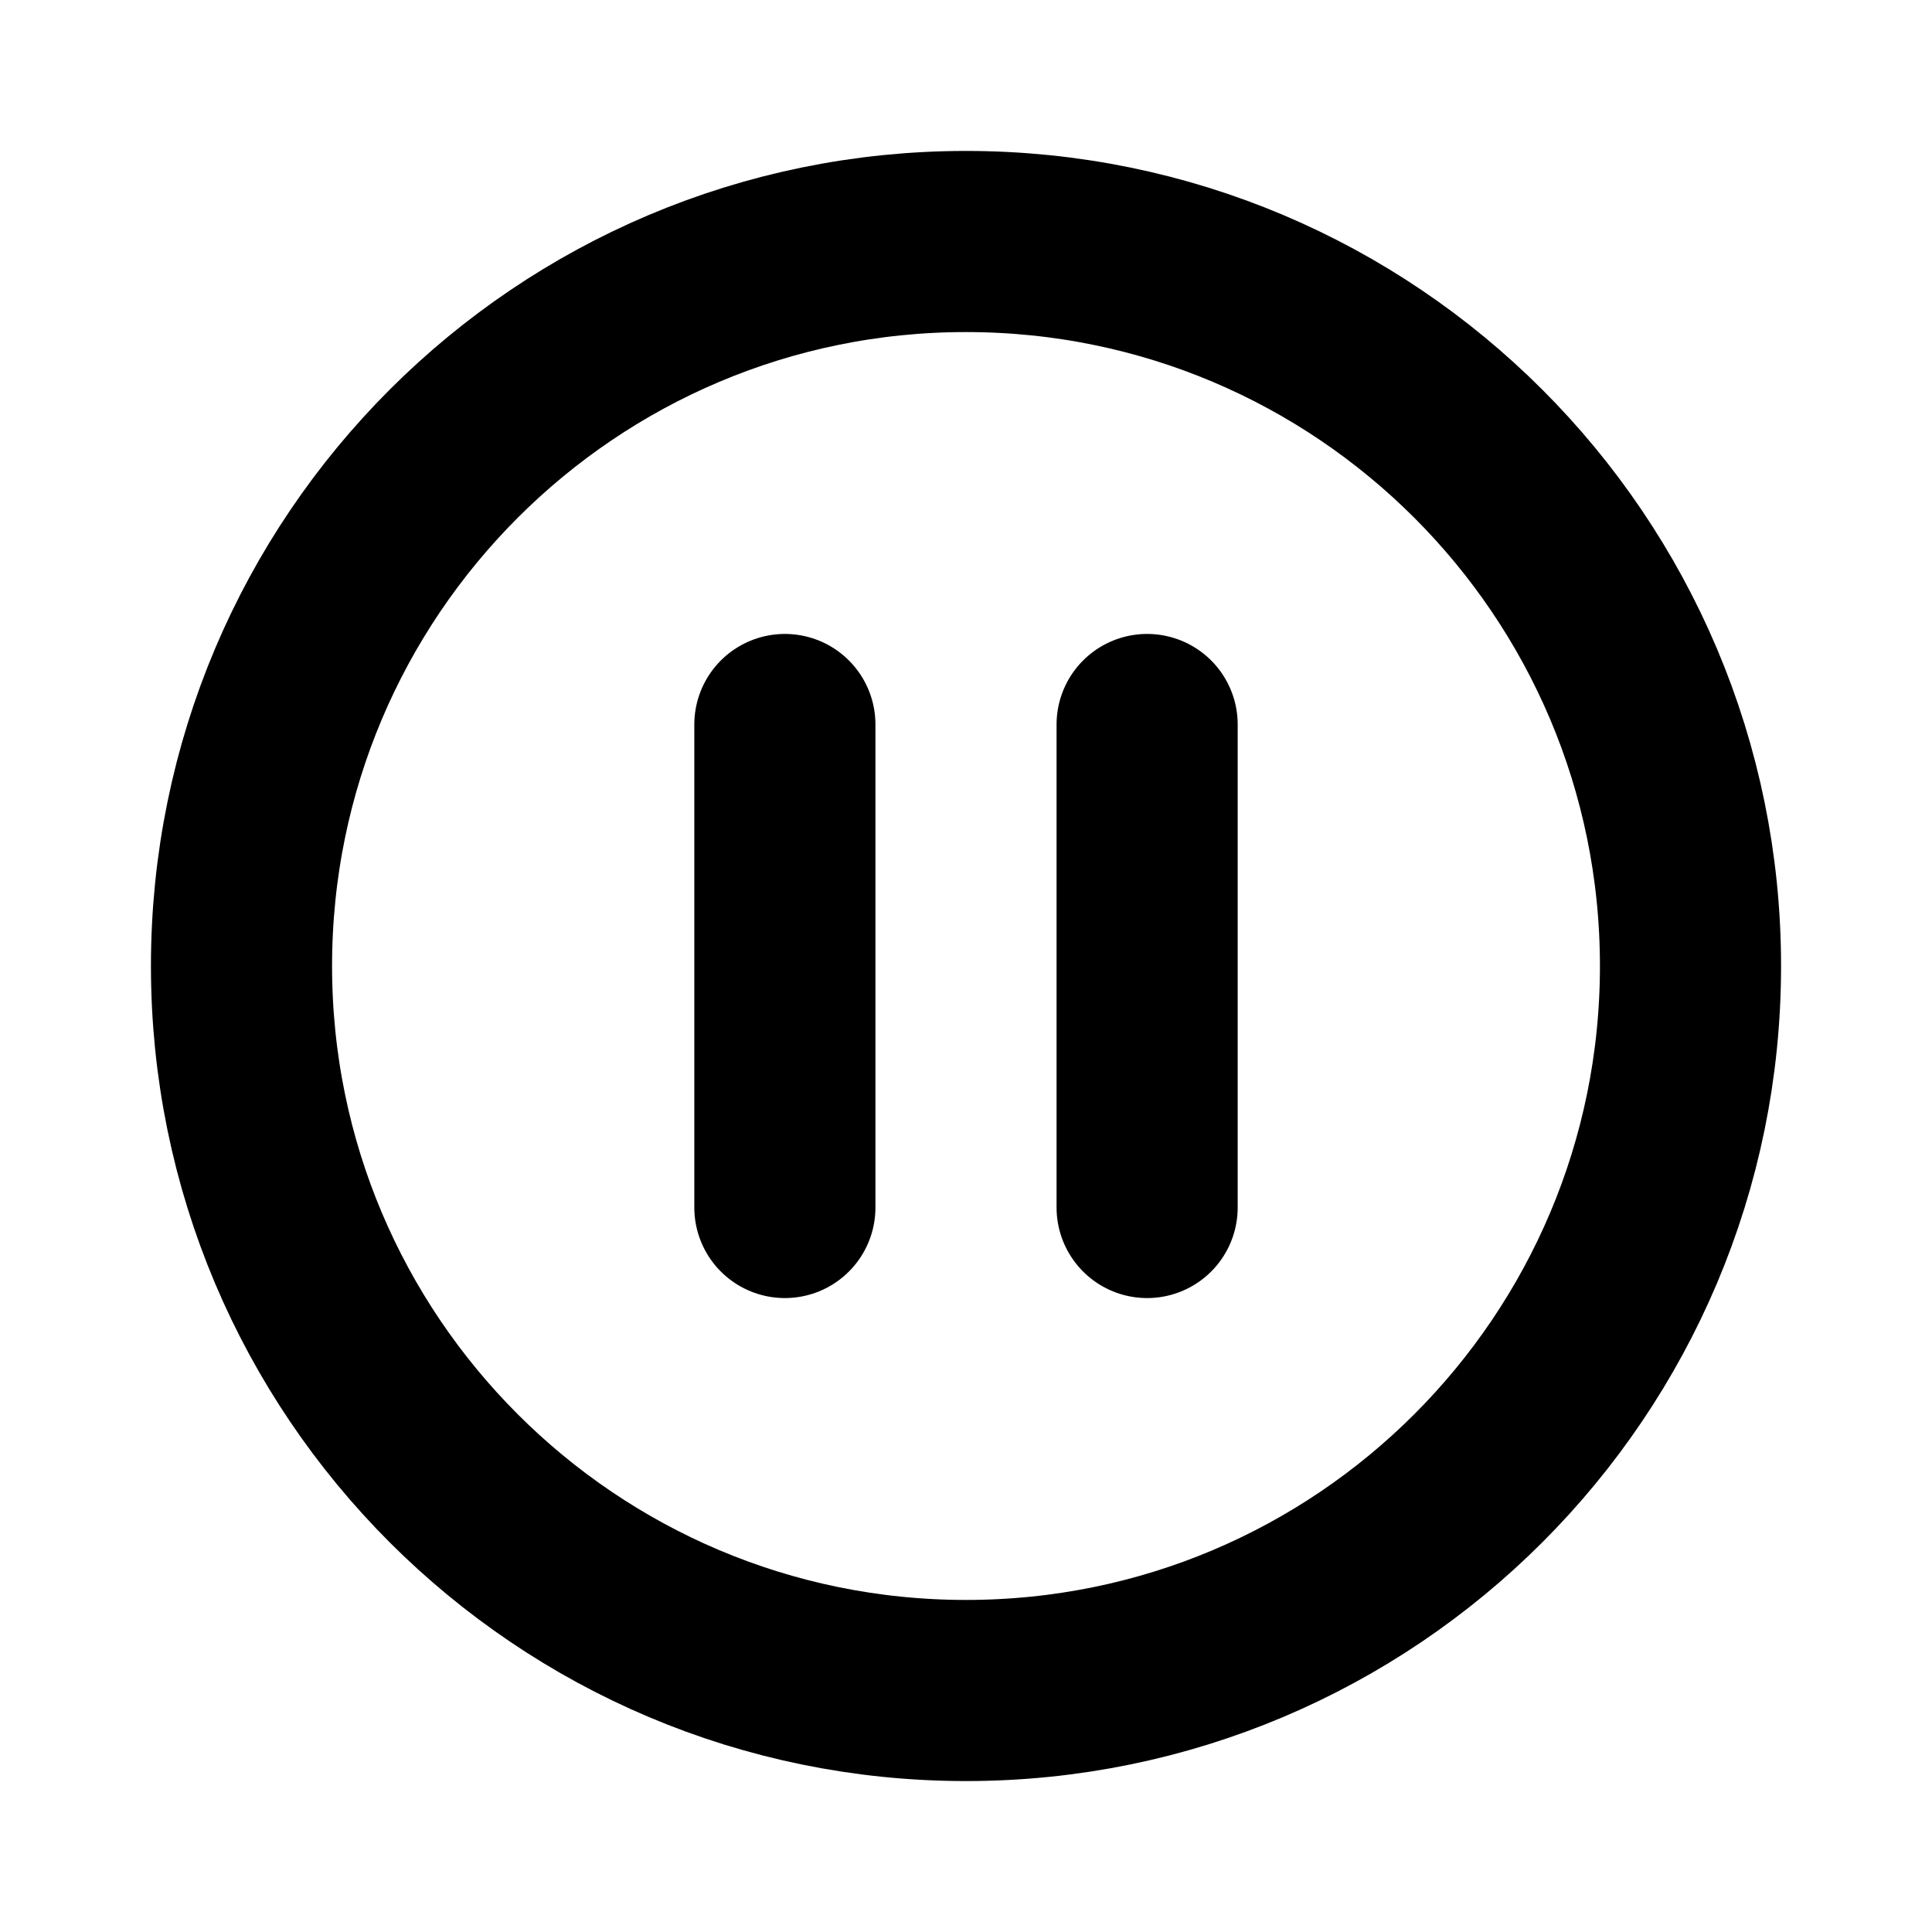
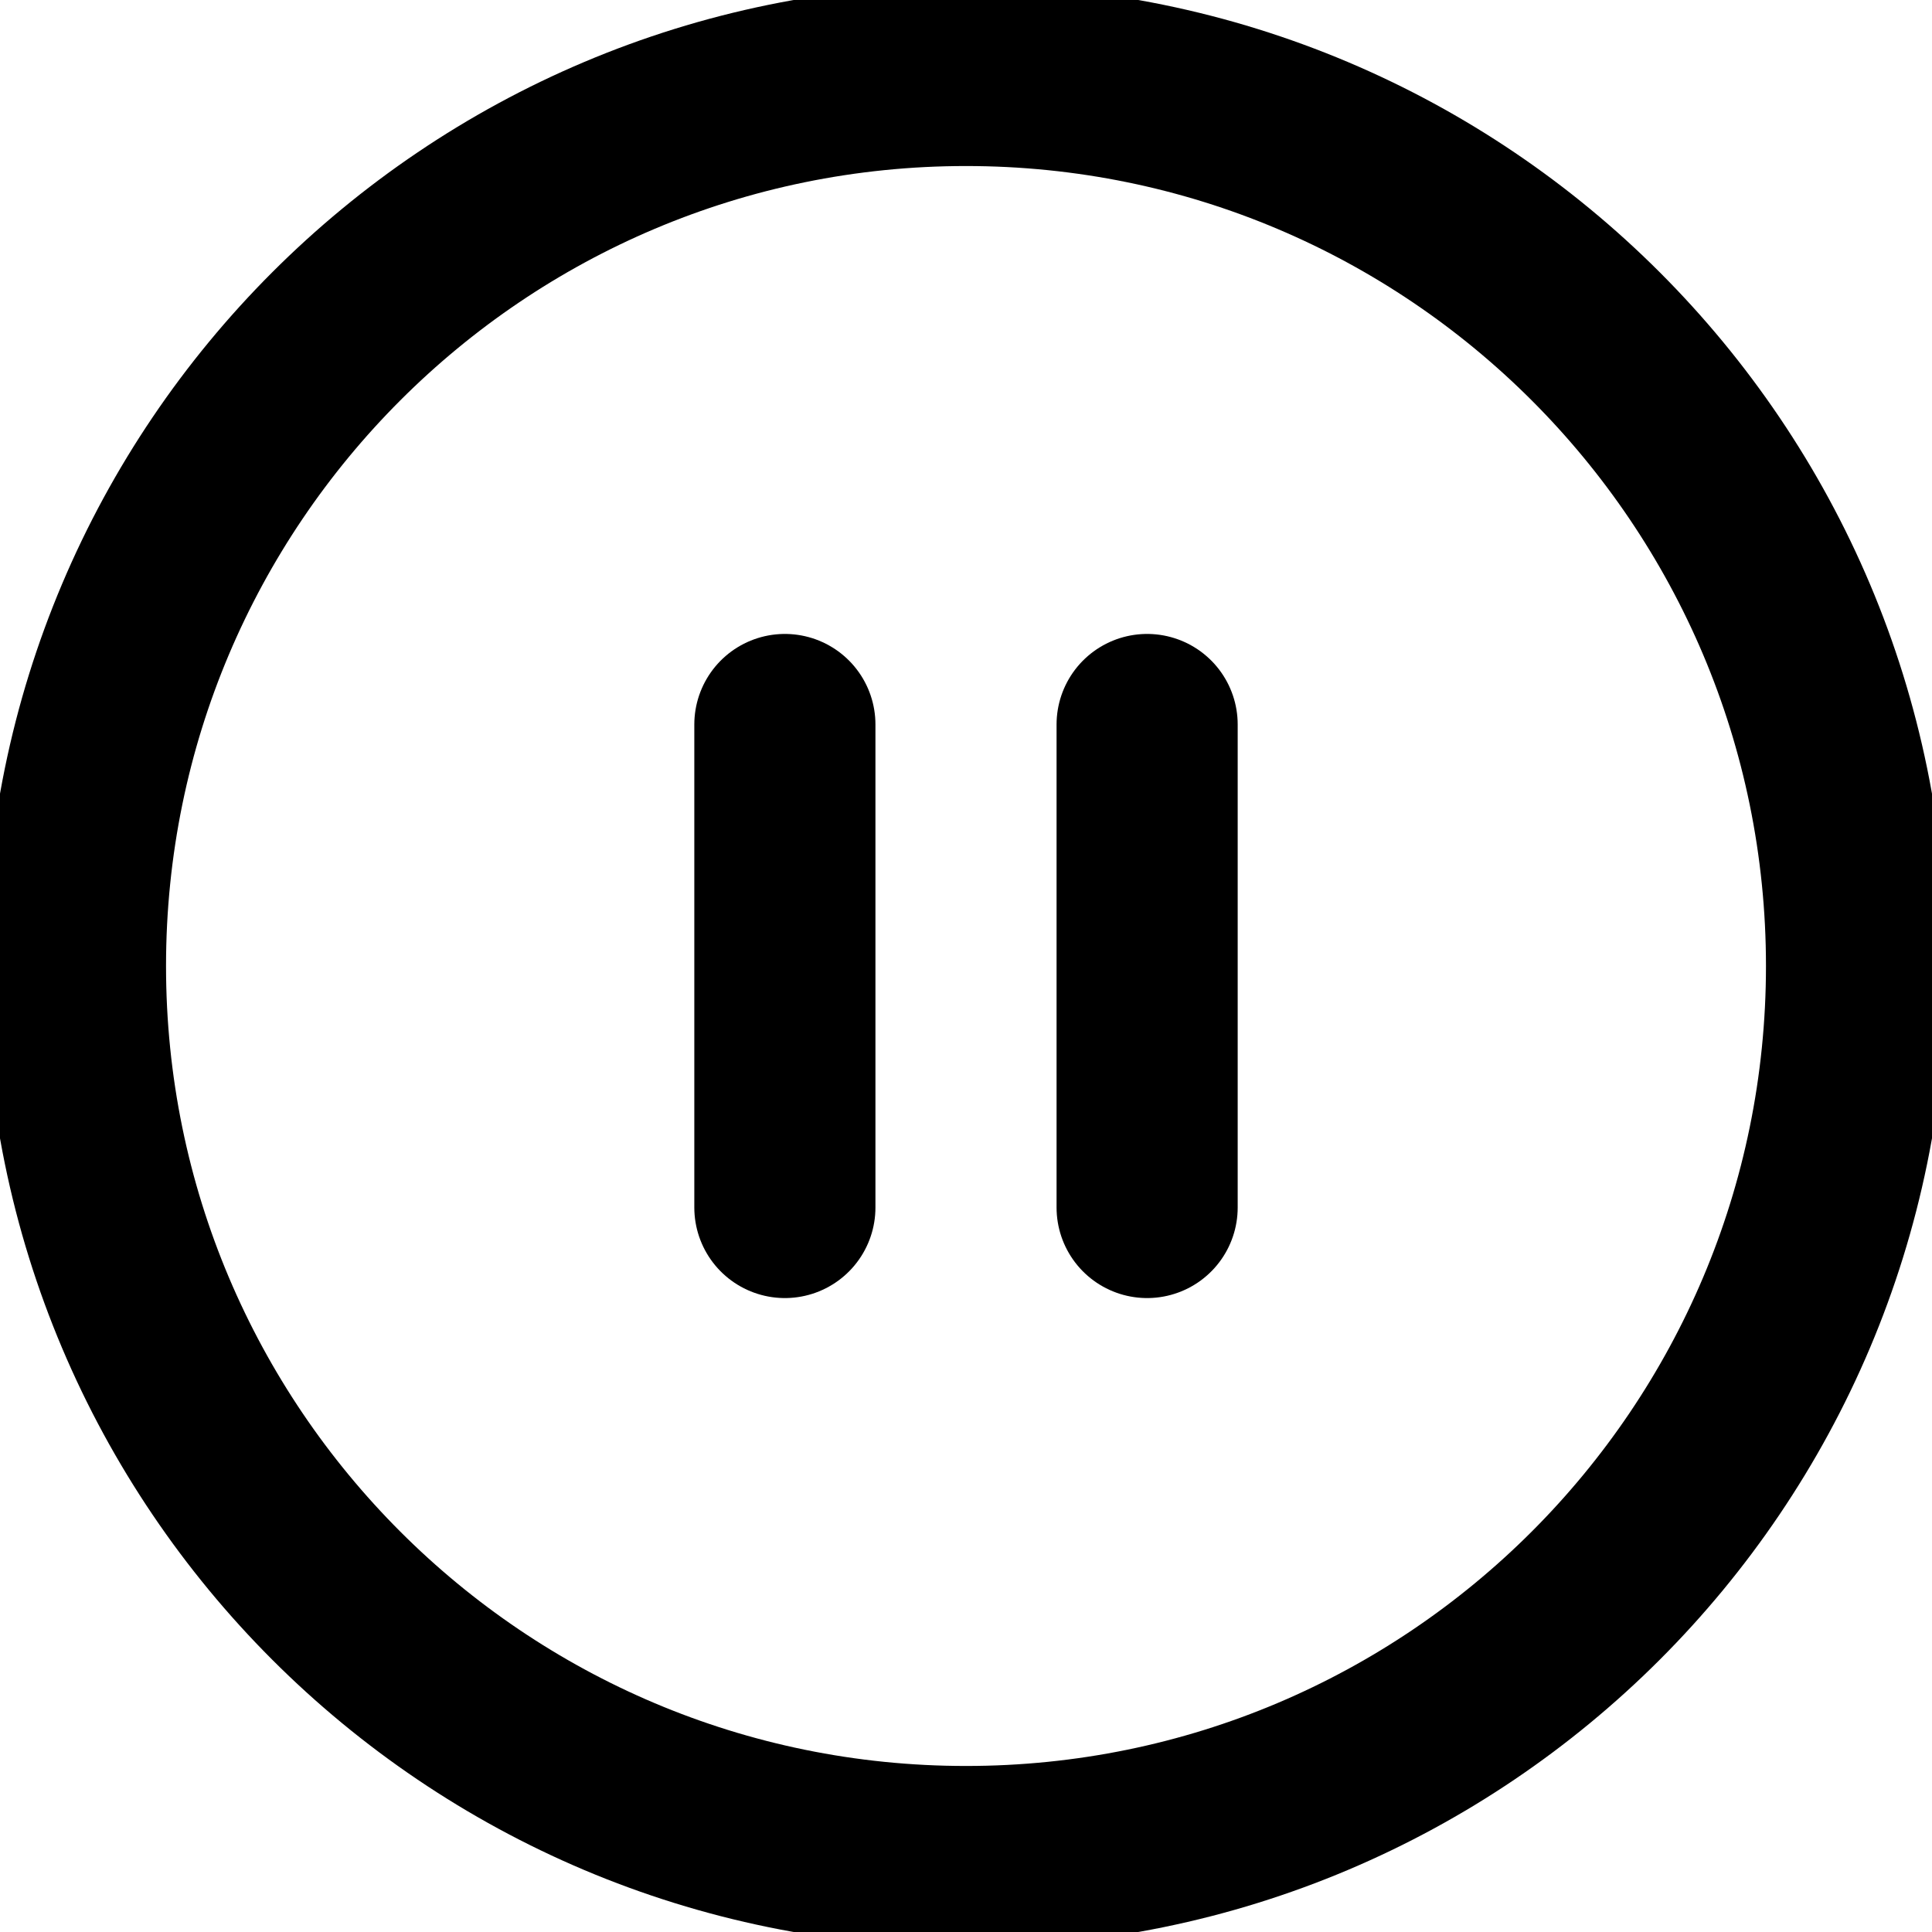
<svg xmlns="http://www.w3.org/2000/svg" viewBox="0 0 256 256" width="16" height="16">
  <rect fill="none" height="256" width="256" />
-   <circle cx="128" cy="128" fill="none" r="96" stroke="#000" stroke-linecap="round" stroke-linejoin="round" stroke-width="24" />
+   <circle cx="128" cy="128" fill="none" r="118" stroke="#000" stroke-linecap="round" stroke-linejoin="round" stroke-width="24" />
  <line fill="none" stroke="#000" stroke-linecap="round" stroke-linejoin="round" stroke-width="24" x1="104" x2="104" y1="96" y2="160" />
  <line fill="none" stroke="#000" stroke-linecap="round" stroke-linejoin="round" stroke-width="24" x1="152" x2="152" y1="96" y2="160" />
</svg>
